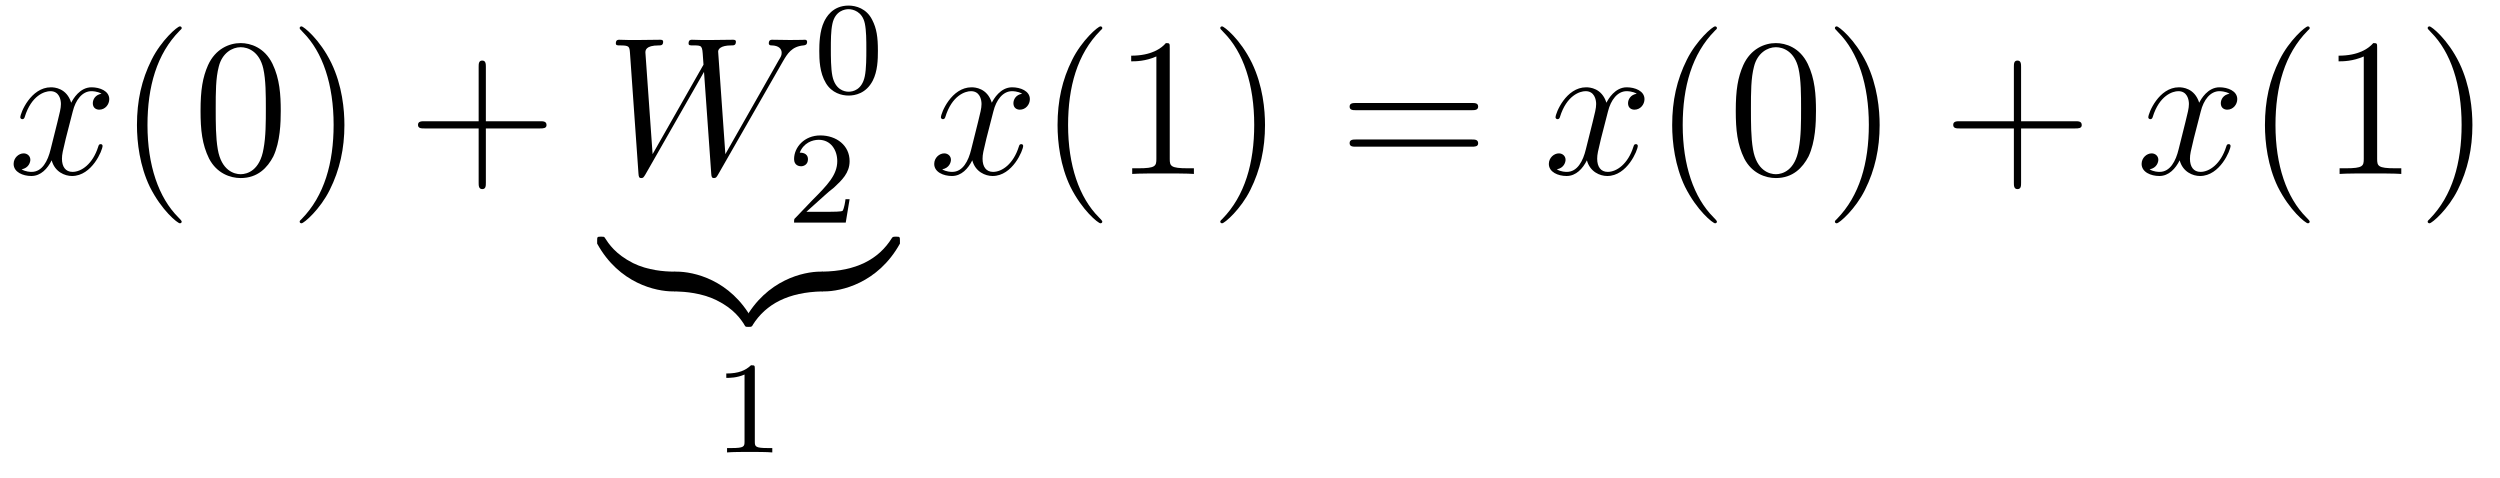
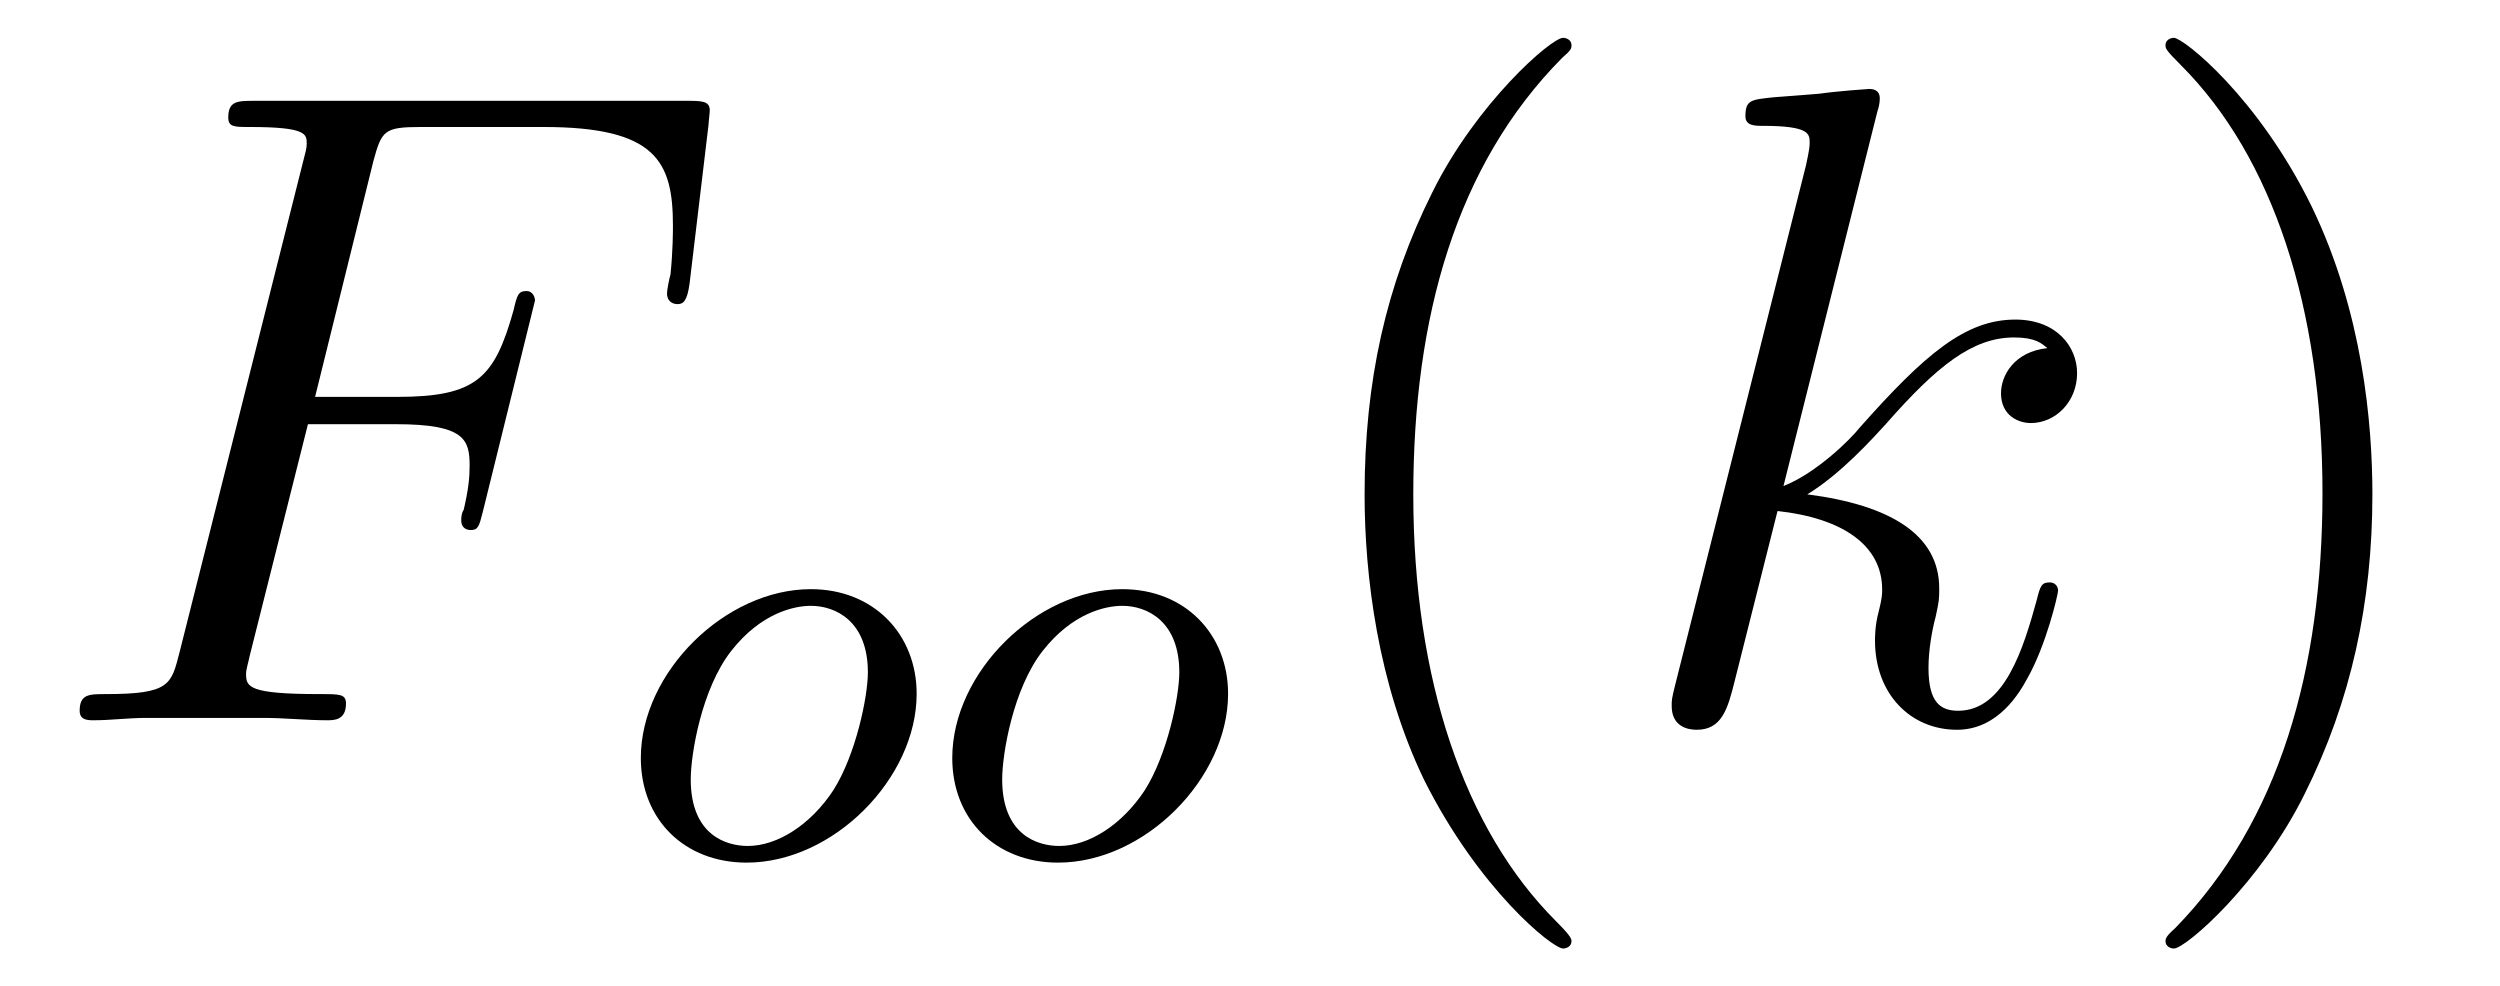
- <svg xmlns="http://www.w3.org/2000/svg" xmlns:xlink="http://www.w3.org/1999/xlink" viewBox="0 0 151.947 28.994" version="1.2">
+ <svg xmlns="http://www.w3.org/2000/svg" xmlns:xlink="http://www.w3.org/1999/xlink" viewBox="0 0 32.856 12.955" version="1.2">
  <defs>
    <g>
      <symbol overflow="visible" id="glyph0-0">
        <path style="stroke:none;" d="" />
      </symbol>
      <symbol overflow="visible" id="glyph0-1">
-         <path style="stroke:none;" d="M 5.672 -4.875 C 5.281 -4.812 5.141 -4.516 5.141 -4.297 C 5.141 -4 5.359 -3.906 5.531 -3.906 C 5.891 -3.906 6.141 -4.219 6.141 -4.547 C 6.141 -5.047 5.562 -5.266 5.062 -5.266 C 4.344 -5.266 3.938 -4.547 3.828 -4.328 C 3.547 -5.219 2.812 -5.266 2.594 -5.266 C 1.375 -5.266 0.734 -3.703 0.734 -3.438 C 0.734 -3.391 0.781 -3.328 0.859 -3.328 C 0.953 -3.328 0.984 -3.406 1 -3.453 C 1.406 -4.781 2.219 -5.031 2.562 -5.031 C 3.094 -5.031 3.203 -4.531 3.203 -4.25 C 3.203 -3.984 3.125 -3.703 2.984 -3.125 L 2.578 -1.5 C 2.406 -0.781 2.062 -0.125 1.422 -0.125 C 1.359 -0.125 1.062 -0.125 0.812 -0.281 C 1.25 -0.359 1.344 -0.719 1.344 -0.859 C 1.344 -1.094 1.156 -1.25 0.938 -1.25 C 0.641 -1.25 0.328 -0.984 0.328 -0.609 C 0.328 -0.109 0.891 0.125 1.406 0.125 C 1.984 0.125 2.391 -0.328 2.641 -0.828 C 2.828 -0.125 3.438 0.125 3.875 0.125 C 5.094 0.125 5.734 -1.453 5.734 -1.703 C 5.734 -1.766 5.688 -1.812 5.625 -1.812 C 5.516 -1.812 5.5 -1.75 5.469 -1.656 C 5.141 -0.609 4.453 -0.125 3.906 -0.125 C 3.484 -0.125 3.266 -0.438 3.266 -0.922 C 3.266 -1.188 3.312 -1.375 3.5 -2.156 L 3.922 -3.797 C 4.094 -4.5 4.5 -5.031 5.062 -5.031 C 5.078 -5.031 5.422 -5.031 5.672 -4.875 Z M 5.672 -4.875 " />
+         <path style="stroke:none;" d="M 3.547 -3.891 L 4.703 -3.891 C 5.609 -3.891 5.672 -3.688 5.672 -3.344 C 5.672 -3.188 5.656 -3.031 5.594 -2.766 C 5.562 -2.719 5.562 -2.656 5.562 -2.625 C 5.562 -2.547 5.609 -2.5 5.688 -2.5 C 5.781 -2.5 5.797 -2.547 5.844 -2.734 L 6.531 -5.516 C 6.531 -5.562 6.5 -5.641 6.422 -5.641 C 6.312 -5.641 6.297 -5.594 6.25 -5.391 C 6 -4.5 5.766 -4.25 4.719 -4.25 L 3.641 -4.25 L 4.406 -7.344 C 4.516 -7.75 4.547 -7.797 5.031 -7.797 L 6.641 -7.797 C 8.125 -7.797 8.344 -7.344 8.344 -6.5 C 8.344 -6.438 8.344 -6.172 8.312 -5.859 C 8.297 -5.812 8.266 -5.656 8.266 -5.609 C 8.266 -5.516 8.328 -5.469 8.406 -5.469 C 8.484 -5.469 8.531 -5.516 8.562 -5.734 L 8.812 -7.828 C 8.812 -7.859 8.828 -7.984 8.828 -8.016 C 8.828 -8.141 8.719 -8.141 8.516 -8.141 L 2.844 -8.141 C 2.625 -8.141 2.5 -8.141 2.5 -7.922 C 2.5 -7.797 2.578 -7.797 2.781 -7.797 C 3.531 -7.797 3.531 -7.703 3.531 -7.578 C 3.531 -7.516 3.516 -7.469 3.484 -7.344 L 1.859 -0.891 C 1.75 -0.469 1.734 -0.344 0.891 -0.344 C 0.672 -0.344 0.547 -0.344 0.547 -0.125 C 0.547 0 0.656 0 0.734 0 C 0.953 0 1.188 -0.031 1.422 -0.031 L 2.969 -0.031 C 3.234 -0.031 3.531 0 3.797 0 C 3.891 0 4.047 0 4.047 -0.219 C 4.047 -0.344 3.969 -0.344 3.703 -0.344 C 2.766 -0.344 2.734 -0.438 2.734 -0.609 C 2.734 -0.672 2.766 -0.766 2.781 -0.844 Z M 3.547 -3.891 " />
      </symbol>
      <symbol overflow="visible" id="glyph0-2">
-         <path style="stroke:none;" d="M 10.797 -6.844 C 11.062 -7.297 11.328 -7.75 12.047 -7.812 C 12.156 -7.828 12.266 -7.844 12.266 -8.031 C 12.266 -8.156 12.156 -8.156 12.125 -8.156 C 12.094 -8.156 12.016 -8.141 11.219 -8.141 C 10.859 -8.141 10.5 -8.156 10.141 -8.156 C 10.078 -8.156 9.938 -8.156 9.938 -7.938 C 9.938 -7.828 10.031 -7.812 10.094 -7.812 C 10.344 -7.812 10.719 -7.734 10.719 -7.359 C 10.719 -7.203 10.672 -7.125 10.547 -6.922 L 7.297 -1.203 L 6.859 -7.438 C 6.859 -7.578 7 -7.812 7.656 -7.812 C 7.812 -7.812 7.938 -7.812 7.938 -8.047 C 7.938 -8.156 7.812 -8.156 7.75 -8.156 C 7.344 -8.156 6.891 -8.141 6.469 -8.141 L 5.844 -8.141 C 5.672 -8.141 5.453 -8.156 5.266 -8.156 C 5.203 -8.156 5.062 -8.156 5.062 -7.938 C 5.062 -7.812 5.141 -7.812 5.344 -7.812 C 5.891 -7.812 5.891 -7.812 5.938 -7.078 L 5.969 -6.641 L 2.875 -1.203 L 2.438 -7.375 C 2.438 -7.5 2.438 -7.812 3.25 -7.812 C 3.375 -7.812 3.516 -7.812 3.516 -8.031 C 3.516 -8.156 3.406 -8.156 3.328 -8.156 C 2.922 -8.156 2.469 -8.141 2.047 -8.141 L 1.422 -8.141 C 1.25 -8.141 1.031 -8.156 0.844 -8.156 C 0.781 -8.156 0.641 -8.156 0.641 -7.938 C 0.641 -7.812 0.734 -7.812 0.891 -7.812 C 1.453 -7.812 1.469 -7.75 1.5 -7.359 L 2.016 -0.031 C 2.031 0.172 2.047 0.25 2.188 0.25 C 2.312 0.25 2.328 0.203 2.438 0.031 L 6 -6.203 L 6.438 -0.031 C 6.453 0.172 6.469 0.25 6.609 0.25 C 6.734 0.25 6.766 0.188 6.859 0.031 Z M 10.797 -6.844 " />
+         <path style="stroke:none;" d="M 3.359 -8 C 3.375 -8.047 3.391 -8.109 3.391 -8.172 C 3.391 -8.297 3.281 -8.297 3.25 -8.297 C 3.234 -8.297 2.812 -8.266 2.594 -8.234 C 2.391 -8.219 2.219 -8.203 2 -8.188 C 1.703 -8.156 1.625 -8.156 1.625 -7.938 C 1.625 -7.812 1.75 -7.812 1.859 -7.812 C 2.469 -7.812 2.469 -7.703 2.469 -7.594 C 2.469 -7.547 2.469 -7.516 2.422 -7.297 L 0.703 -0.469 C 0.656 -0.281 0.656 -0.266 0.656 -0.188 C 0.656 0.078 0.859 0.125 0.984 0.125 C 1.312 0.125 1.391 -0.141 1.484 -0.516 L 2.047 -2.75 C 2.906 -2.656 3.422 -2.297 3.422 -1.719 C 3.422 -1.656 3.422 -1.609 3.375 -1.422 C 3.328 -1.25 3.328 -1.094 3.328 -1.047 C 3.328 -0.344 3.797 0.125 4.406 0.125 C 4.953 0.125 5.234 -0.375 5.328 -0.547 C 5.578 -0.984 5.734 -1.656 5.734 -1.703 C 5.734 -1.766 5.688 -1.812 5.625 -1.812 C 5.516 -1.812 5.5 -1.766 5.453 -1.578 C 5.281 -0.953 5.031 -0.125 4.422 -0.125 C 4.188 -0.125 4.031 -0.234 4.031 -0.688 C 4.031 -0.922 4.078 -1.188 4.125 -1.359 C 4.172 -1.578 4.172 -1.594 4.172 -1.734 C 4.172 -2.438 3.531 -2.828 2.438 -2.969 C 2.875 -3.234 3.297 -3.703 3.469 -3.891 C 4.141 -4.656 4.609 -5.031 5.156 -5.031 C 5.438 -5.031 5.516 -4.953 5.594 -4.891 C 5.156 -4.844 4.984 -4.531 4.984 -4.297 C 4.984 -4 5.219 -3.906 5.375 -3.906 C 5.703 -3.906 5.984 -4.188 5.984 -4.562 C 5.984 -4.906 5.719 -5.266 5.172 -5.266 C 4.516 -5.266 3.984 -4.812 3.125 -3.844 C 3.016 -3.703 2.562 -3.25 2.125 -3.078 Z M 3.359 -8 " />
      </symbol>
      <symbol overflow="visible" id="glyph1-0">
        <path style="stroke:none;" d="" />
      </symbol>
      <symbol overflow="visible" id="glyph1-1">
-         <path style="stroke:none;" d="M 3.891 2.906 C 3.891 2.875 3.891 2.844 3.688 2.641 C 2.484 1.438 1.812 -0.531 1.812 -2.969 C 1.812 -5.297 2.375 -7.297 3.766 -8.703 C 3.891 -8.812 3.891 -8.828 3.891 -8.875 C 3.891 -8.938 3.828 -8.969 3.781 -8.969 C 3.625 -8.969 2.641 -8.109 2.062 -6.938 C 1.453 -5.719 1.172 -4.453 1.172 -2.969 C 1.172 -1.906 1.344 -0.484 1.953 0.781 C 2.672 2.219 3.641 3 3.781 3 C 3.828 3 3.891 2.969 3.891 2.906 Z M 3.891 2.906 " />
-       </symbol>
-       <symbol overflow="visible" id="glyph1-2">
-         <path style="stroke:none;" d="M 5.359 -3.828 C 5.359 -4.812 5.297 -5.781 4.859 -6.688 C 4.375 -7.688 3.516 -7.953 2.922 -7.953 C 2.234 -7.953 1.391 -7.609 0.938 -6.609 C 0.609 -5.859 0.484 -5.109 0.484 -3.828 C 0.484 -2.672 0.578 -1.797 1 -0.938 C 1.469 -0.031 2.297 0.25 2.922 0.25 C 3.953 0.25 4.547 -0.375 4.906 -1.062 C 5.328 -1.953 5.359 -3.125 5.359 -3.828 Z M 2.922 0.016 C 2.531 0.016 1.75 -0.203 1.531 -1.5 C 1.406 -2.219 1.406 -3.125 1.406 -3.969 C 1.406 -4.953 1.406 -5.828 1.594 -6.531 C 1.797 -7.344 2.406 -7.703 2.922 -7.703 C 3.375 -7.703 4.062 -7.438 4.297 -6.406 C 4.453 -5.719 4.453 -4.781 4.453 -3.969 C 4.453 -3.172 4.453 -2.266 4.312 -1.531 C 4.094 -0.219 3.328 0.016 2.922 0.016 Z M 2.922 0.016 " />
-       </symbol>
-       <symbol overflow="visible" id="glyph1-3">
-         <path style="stroke:none;" d="M 3.375 -2.969 C 3.375 -3.891 3.25 -5.359 2.578 -6.75 C 1.875 -8.188 0.891 -8.969 0.766 -8.969 C 0.719 -8.969 0.656 -8.938 0.656 -8.875 C 0.656 -8.828 0.656 -8.812 0.859 -8.609 C 2.062 -7.406 2.719 -5.422 2.719 -2.984 C 2.719 -0.672 2.156 1.328 0.781 2.734 C 0.656 2.844 0.656 2.875 0.656 2.906 C 0.656 2.969 0.719 3 0.766 3 C 0.922 3 1.906 2.141 2.484 0.969 C 3.094 -0.25 3.375 -1.547 3.375 -2.969 Z M 3.375 -2.969 " />
-       </symbol>
-       <symbol overflow="visible" id="glyph1-4">
-         <path style="stroke:none;" d="M 4.766 -2.766 L 8.062 -2.766 C 8.234 -2.766 8.453 -2.766 8.453 -2.969 C 8.453 -3.203 8.25 -3.203 8.062 -3.203 L 4.766 -3.203 L 4.766 -6.5 C 4.766 -6.672 4.766 -6.891 4.547 -6.891 C 4.328 -6.891 4.328 -6.688 4.328 -6.5 L 4.328 -3.203 L 1.031 -3.203 C 0.859 -3.203 0.641 -3.203 0.641 -2.984 C 0.641 -2.766 0.844 -2.766 1.031 -2.766 L 4.328 -2.766 L 4.328 0.531 C 4.328 0.703 4.328 0.922 4.547 0.922 C 4.766 0.922 4.766 0.719 4.766 0.531 Z M 4.766 -2.766 " />
-       </symbol>
-       <symbol overflow="visible" id="glyph1-5">
-         <path style="stroke:none;" d="M 3.438 -7.656 C 3.438 -7.938 3.438 -7.953 3.203 -7.953 C 2.922 -7.625 2.312 -7.188 1.094 -7.188 L 1.094 -6.844 C 1.359 -6.844 1.953 -6.844 2.625 -7.141 L 2.625 -0.922 C 2.625 -0.484 2.578 -0.344 1.531 -0.344 L 1.156 -0.344 L 1.156 0 C 1.484 -0.031 2.641 -0.031 3.031 -0.031 C 3.438 -0.031 4.578 -0.031 4.906 0 L 4.906 -0.344 L 4.531 -0.344 C 3.484 -0.344 3.438 -0.484 3.438 -0.922 Z M 3.438 -7.656 " />
-       </symbol>
-       <symbol overflow="visible" id="glyph1-6">
-         <path style="stroke:none;" d="M 8.062 -3.875 C 8.234 -3.875 8.453 -3.875 8.453 -4.094 C 8.453 -4.312 8.25 -4.312 8.062 -4.312 L 1.031 -4.312 C 0.859 -4.312 0.641 -4.312 0.641 -4.094 C 0.641 -3.875 0.844 -3.875 1.031 -3.875 Z M 8.062 -1.656 C 8.234 -1.656 8.453 -1.656 8.453 -1.859 C 8.453 -2.094 8.25 -2.094 8.062 -2.094 L 1.031 -2.094 C 0.859 -2.094 0.641 -2.094 0.641 -1.875 C 0.641 -1.656 0.844 -1.656 1.031 -1.656 Z M 8.062 -1.656 " />
+         <path style="stroke:none;" d="M 3.969 -2.141 C 3.969 -2.922 3.406 -3.516 2.578 -3.516 C 1.453 -3.516 0.344 -2.422 0.344 -1.297 C 0.344 -0.484 0.922 0.078 1.734 0.078 C 2.875 0.078 3.969 -1.031 3.969 -2.141 Z M 1.75 -0.141 C 1.469 -0.141 1 -0.281 1 -1.016 C 1 -1.344 1.141 -2.203 1.531 -2.703 C 1.922 -3.203 2.359 -3.297 2.578 -3.297 C 2.906 -3.297 3.328 -3.094 3.328 -2.422 C 3.328 -2.109 3.172 -1.344 2.875 -0.875 C 2.578 -0.422 2.141 -0.141 1.75 -0.141 Z M 1.75 -0.141 " />
      </symbol>
      <symbol overflow="visible" id="glyph2-0">
        <path style="stroke:none;" d="" />
      </symbol>
      <symbol overflow="visible" id="glyph2-1">
-         <path style="stroke:none;" d="M 3.891 -2.547 C 3.891 -3.391 3.812 -3.906 3.547 -4.422 C 3.203 -5.125 2.547 -5.297 2.109 -5.297 C 1.109 -5.297 0.734 -4.547 0.625 -4.328 C 0.344 -3.75 0.328 -2.953 0.328 -2.547 C 0.328 -2.016 0.344 -1.219 0.734 -0.578 C 1.094 0.016 1.688 0.172 2.109 0.172 C 2.5 0.172 3.172 0.047 3.578 -0.734 C 3.875 -1.312 3.891 -2.031 3.891 -2.547 Z M 2.109 -0.062 C 1.844 -0.062 1.297 -0.188 1.125 -1.016 C 1.031 -1.469 1.031 -2.219 1.031 -2.641 C 1.031 -3.188 1.031 -3.75 1.125 -4.188 C 1.297 -5 1.906 -5.078 2.109 -5.078 C 2.375 -5.078 2.938 -4.938 3.094 -4.219 C 3.188 -3.781 3.188 -3.172 3.188 -2.641 C 3.188 -2.172 3.188 -1.453 3.094 -1 C 2.922 -0.172 2.375 -0.062 2.109 -0.062 Z M 2.109 -0.062 " />
+         <path style="stroke:none;" d="M 3.891 2.906 C 3.891 2.875 3.891 2.844 3.688 2.641 C 2.484 1.438 1.812 -0.531 1.812 -2.969 C 1.812 -5.297 2.375 -7.297 3.766 -8.703 C 3.891 -8.812 3.891 -8.828 3.891 -8.875 C 3.891 -8.938 3.828 -8.969 3.781 -8.969 C 3.625 -8.969 2.641 -8.109 2.062 -6.938 C 1.453 -5.719 1.172 -4.453 1.172 -2.969 C 1.172 -1.906 1.344 -0.484 1.953 0.781 C 2.672 2.219 3.641 3 3.781 3 C 3.828 3 3.891 2.969 3.891 2.906 Z M 3.891 2.906 " />
      </symbol>
      <symbol overflow="visible" id="glyph2-2">
-         <path style="stroke:none;" d="M 2.25 -1.625 C 2.375 -1.75 2.703 -2.016 2.844 -2.125 C 3.328 -2.578 3.797 -3.016 3.797 -3.734 C 3.797 -4.688 3 -5.297 2.016 -5.297 C 1.047 -5.297 0.422 -4.578 0.422 -3.859 C 0.422 -3.469 0.734 -3.422 0.844 -3.422 C 1.016 -3.422 1.266 -3.531 1.266 -3.844 C 1.266 -4.25 0.859 -4.25 0.766 -4.25 C 1 -4.844 1.531 -5.031 1.922 -5.031 C 2.656 -5.031 3.047 -4.406 3.047 -3.734 C 3.047 -2.906 2.469 -2.297 1.516 -1.344 L 0.516 -0.297 C 0.422 -0.219 0.422 -0.203 0.422 0 L 3.562 0 L 3.797 -1.422 L 3.547 -1.422 C 3.531 -1.266 3.469 -0.875 3.375 -0.719 C 3.328 -0.656 2.719 -0.656 2.594 -0.656 L 1.172 -0.656 Z M 2.25 -1.625 " />
-       </symbol>
-       <symbol overflow="visible" id="glyph2-3">
-         <path style="stroke:none;" d="M 2.5 -5.078 C 2.5 -5.297 2.484 -5.297 2.266 -5.297 C 1.938 -4.984 1.516 -4.797 0.766 -4.797 L 0.766 -4.531 C 0.984 -4.531 1.406 -4.531 1.875 -4.734 L 1.875 -0.656 C 1.875 -0.359 1.844 -0.266 1.094 -0.266 L 0.812 -0.266 L 0.812 0 C 1.141 -0.031 1.828 -0.031 2.188 -0.031 C 2.547 -0.031 3.234 -0.031 3.562 0 L 3.562 -0.266 L 3.281 -0.266 C 2.531 -0.266 2.5 -0.359 2.5 -0.656 Z M 2.5 -5.078 " />
-       </symbol>
-       <symbol overflow="visible" id="glyph3-0">
-         <path style="stroke:none;" d="" />
-       </symbol>
-       <symbol overflow="visible" id="glyph3-1">
-         <path style="stroke:none;" d="M 4.578 -0.922 C 4.578 -1.141 4.578 -1.203 4.453 -1.203 C 3.844 -1.203 2.844 -1.281 1.953 -1.719 C 0.875 -2.266 0.469 -2.891 0.219 -3.281 C 0.188 -3.328 0.125 -3.328 0 -3.328 C -0.234 -3.328 -0.234 -3.312 -0.234 -3.078 L -0.234 -2.906 C 1.109 -0.469 3.359 0 4.375 0 C 4.578 0 4.578 -0.016 4.578 -0.281 Z M 4.578 -0.922 " />
-       </symbol>
-       <symbol overflow="visible" id="glyph3-2">
-         <path style="stroke:none;" d="M 4.719 1.719 C 3.375 -0.734 1.125 -1.203 0.109 -1.203 C -0.094 -1.203 -0.094 -1.188 -0.094 -0.922 L -0.094 -0.281 C -0.094 -0.047 -0.094 0 0.047 0 C 0.641 0.016 1.641 0.094 2.531 0.531 C 3.609 1.062 4.016 1.688 4.266 2.078 C 4.297 2.141 4.359 2.141 4.484 2.141 C 4.719 2.141 4.719 2.125 4.719 1.875 Z M 4.719 1.719 " />
-       </symbol>
-       <symbol overflow="visible" id="glyph3-3">
-         <path style="stroke:none;" d="M 4.578 -0.922 C 4.578 -1.188 4.578 -1.203 4.375 -1.203 C 3.359 -1.203 1.109 -0.719 -0.234 1.719 L -0.234 1.875 C -0.234 2.125 -0.234 2.141 0 2.141 C 0.188 2.141 0.203 2.125 0.25 2.047 C 1.062 0.75 2.438 0.047 4.469 0 C 4.578 0 4.578 -0.062 4.578 -0.281 Z M 4.578 -0.922 " />
-       </symbol>
-       <symbol overflow="visible" id="glyph3-4">
-         <path style="stroke:none;" d="M 4.719 -3.078 C 4.719 -3.312 4.719 -3.328 4.484 -3.328 C 4.297 -3.328 4.281 -3.312 4.234 -3.25 C 3.422 -1.938 2.047 -1.234 0.016 -1.203 C -0.094 -1.203 -0.094 -1.125 -0.094 -0.922 L -0.094 -0.281 C -0.094 -0.016 -0.094 0 0.109 0 C 1.125 0 3.375 -0.484 4.719 -2.906 Z M 4.719 -3.078 " />
+         <path style="stroke:none;" d="M 3.375 -2.969 C 3.375 -3.891 3.25 -5.359 2.578 -6.75 C 1.875 -8.188 0.891 -8.969 0.766 -8.969 C 0.719 -8.969 0.656 -8.938 0.656 -8.875 C 0.656 -8.828 0.656 -8.812 0.859 -8.609 C 2.062 -7.406 2.719 -5.422 2.719 -2.984 C 2.719 -0.672 2.156 1.328 0.781 2.734 C 0.656 2.844 0.656 2.875 0.656 2.906 C 0.656 2.969 0.719 3 0.766 3 C 0.922 3 1.906 2.141 2.484 0.969 C 3.094 -0.25 3.375 -1.547 3.375 -2.969 Z M 3.375 -2.969 " />
      </symbol>
    </g>
+     <clipPath id="clip1">
+       <path d="M 17 0 L 21 0 L 21 12.953 L 17 12.953 Z M 17 0 " />
+     </clipPath>
+     <clipPath id="clip2">
+       <path d="M 28 0 L 32 0 L 32 12.953 L 28 12.953 Z M 28 0 " />
+     </clipPath>
  </defs>
  <g id="surface1">
    <g style="fill:rgb(0%,0%,0%);fill-opacity:1;">
-       <use xlink:href="#glyph0-1" x="0.5" y="10.572" />
+       <use xlink:href="#glyph0-1" x="0.5" y="9.466" />
    </g>
    <g style="fill:rgb(0%,0%,0%);fill-opacity:1;">
-       <use xlink:href="#glyph1-1" x="7.152" y="10.572" />
-       <use xlink:href="#glyph1-2" x="11.705" y="10.572" />
-       <use xlink:href="#glyph1-3" x="17.558" y="10.572" />
+       <use xlink:href="#glyph1-1" x="8.078" y="11.259" />
+       <use xlink:href="#glyph1-1" x="12.171" y="11.259" />
+     </g>
+     <g clip-path="url(#clip1)" clip-rule="nonzero">
+       <g style="fill:rgb(0%,0%,0%);fill-opacity:1;">
+         <use xlink:href="#glyph2-1" x="16.762" y="9.466" />
+       </g>
    </g>
    <g style="fill:rgb(0%,0%,0%);fill-opacity:1;">
-       <use xlink:href="#glyph1-4" x="24.764" y="10.572" />
+       <use xlink:href="#glyph0-2" x="21.314" y="9.466" />
    </g>
-     <g style="fill:rgb(0%,0%,0%);fill-opacity:1;">
-       <use xlink:href="#glyph0-2" x="36.789" y="10.572" />
-     </g>
-     <g style="fill:rgb(0%,0%,0%);fill-opacity:1;">
-       <use xlink:href="#glyph2-1" x="49.467" y="5.636" />
-     </g>
-     <g style="fill:rgb(0%,0%,0%);fill-opacity:1;">
-       <use xlink:href="#glyph2-2" x="47.841" y="13.528" />
-     </g>
-     <g style="fill:rgb(0%,0%,0%);fill-opacity:1;">
-       <use xlink:href="#glyph3-1" x="36.528" y="17.712" />
-       <use xlink:href="#glyph3-2" x="41.011" y="17.712" />
-       <use xlink:href="#glyph3-3" x="45.494" y="17.712" />
-       <use xlink:href="#glyph3-4" x="49.978" y="17.712" />
-     </g>
-     <g style="fill:rgb(0%,0%,0%);fill-opacity:1;">
-       <use xlink:href="#glyph2-3" x="43.377" y="27.498" />
-     </g>
-     <g style="fill:rgb(0%,0%,0%);fill-opacity:1;">
-       <use xlink:href="#glyph0-1" x="56.453" y="10.572" />
-     </g>
-     <g style="fill:rgb(0%,0%,0%);fill-opacity:1;">
-       <use xlink:href="#glyph1-1" x="63.105" y="10.572" />
-       <use xlink:href="#glyph1-5" x="67.658" y="10.572" />
-       <use xlink:href="#glyph1-3" x="73.511" y="10.572" />
-     </g>
-     <g style="fill:rgb(0%,0%,0%);fill-opacity:1;">
-       <use xlink:href="#glyph1-6" x="81.387" y="10.572" />
-     </g>
-     <g style="fill:rgb(0%,0%,0%);fill-opacity:1;">
-       <use xlink:href="#glyph0-1" x="93.809" y="10.572" />
-     </g>
-     <g style="fill:rgb(0%,0%,0%);fill-opacity:1;">
-       <use xlink:href="#glyph1-1" x="100.461" y="10.572" />
-       <use xlink:href="#glyph1-2" x="105.014" y="10.572" />
-       <use xlink:href="#glyph1-3" x="110.867" y="10.572" />
-     </g>
-     <g style="fill:rgb(0%,0%,0%);fill-opacity:1;">
-       <use xlink:href="#glyph1-4" x="118.073" y="10.572" />
-     </g>
-     <g style="fill:rgb(0%,0%,0%);fill-opacity:1;">
-       <use xlink:href="#glyph0-1" x="129.837" y="10.572" />
-     </g>
-     <g style="fill:rgb(0%,0%,0%);fill-opacity:1;">
-       <use xlink:href="#glyph1-1" x="136.489" y="10.572" />
-       <use xlink:href="#glyph1-5" x="141.042" y="10.572" />
-       <use xlink:href="#glyph1-3" x="146.895" y="10.572" />
+     <g clip-path="url(#clip2)" clip-rule="nonzero">
+       <g style="fill:rgb(0%,0%,0%);fill-opacity:1;">
+         <use xlink:href="#glyph2-2" x="27.804" y="9.466" />
+       </g>
    </g>
  </g>
</svg>
